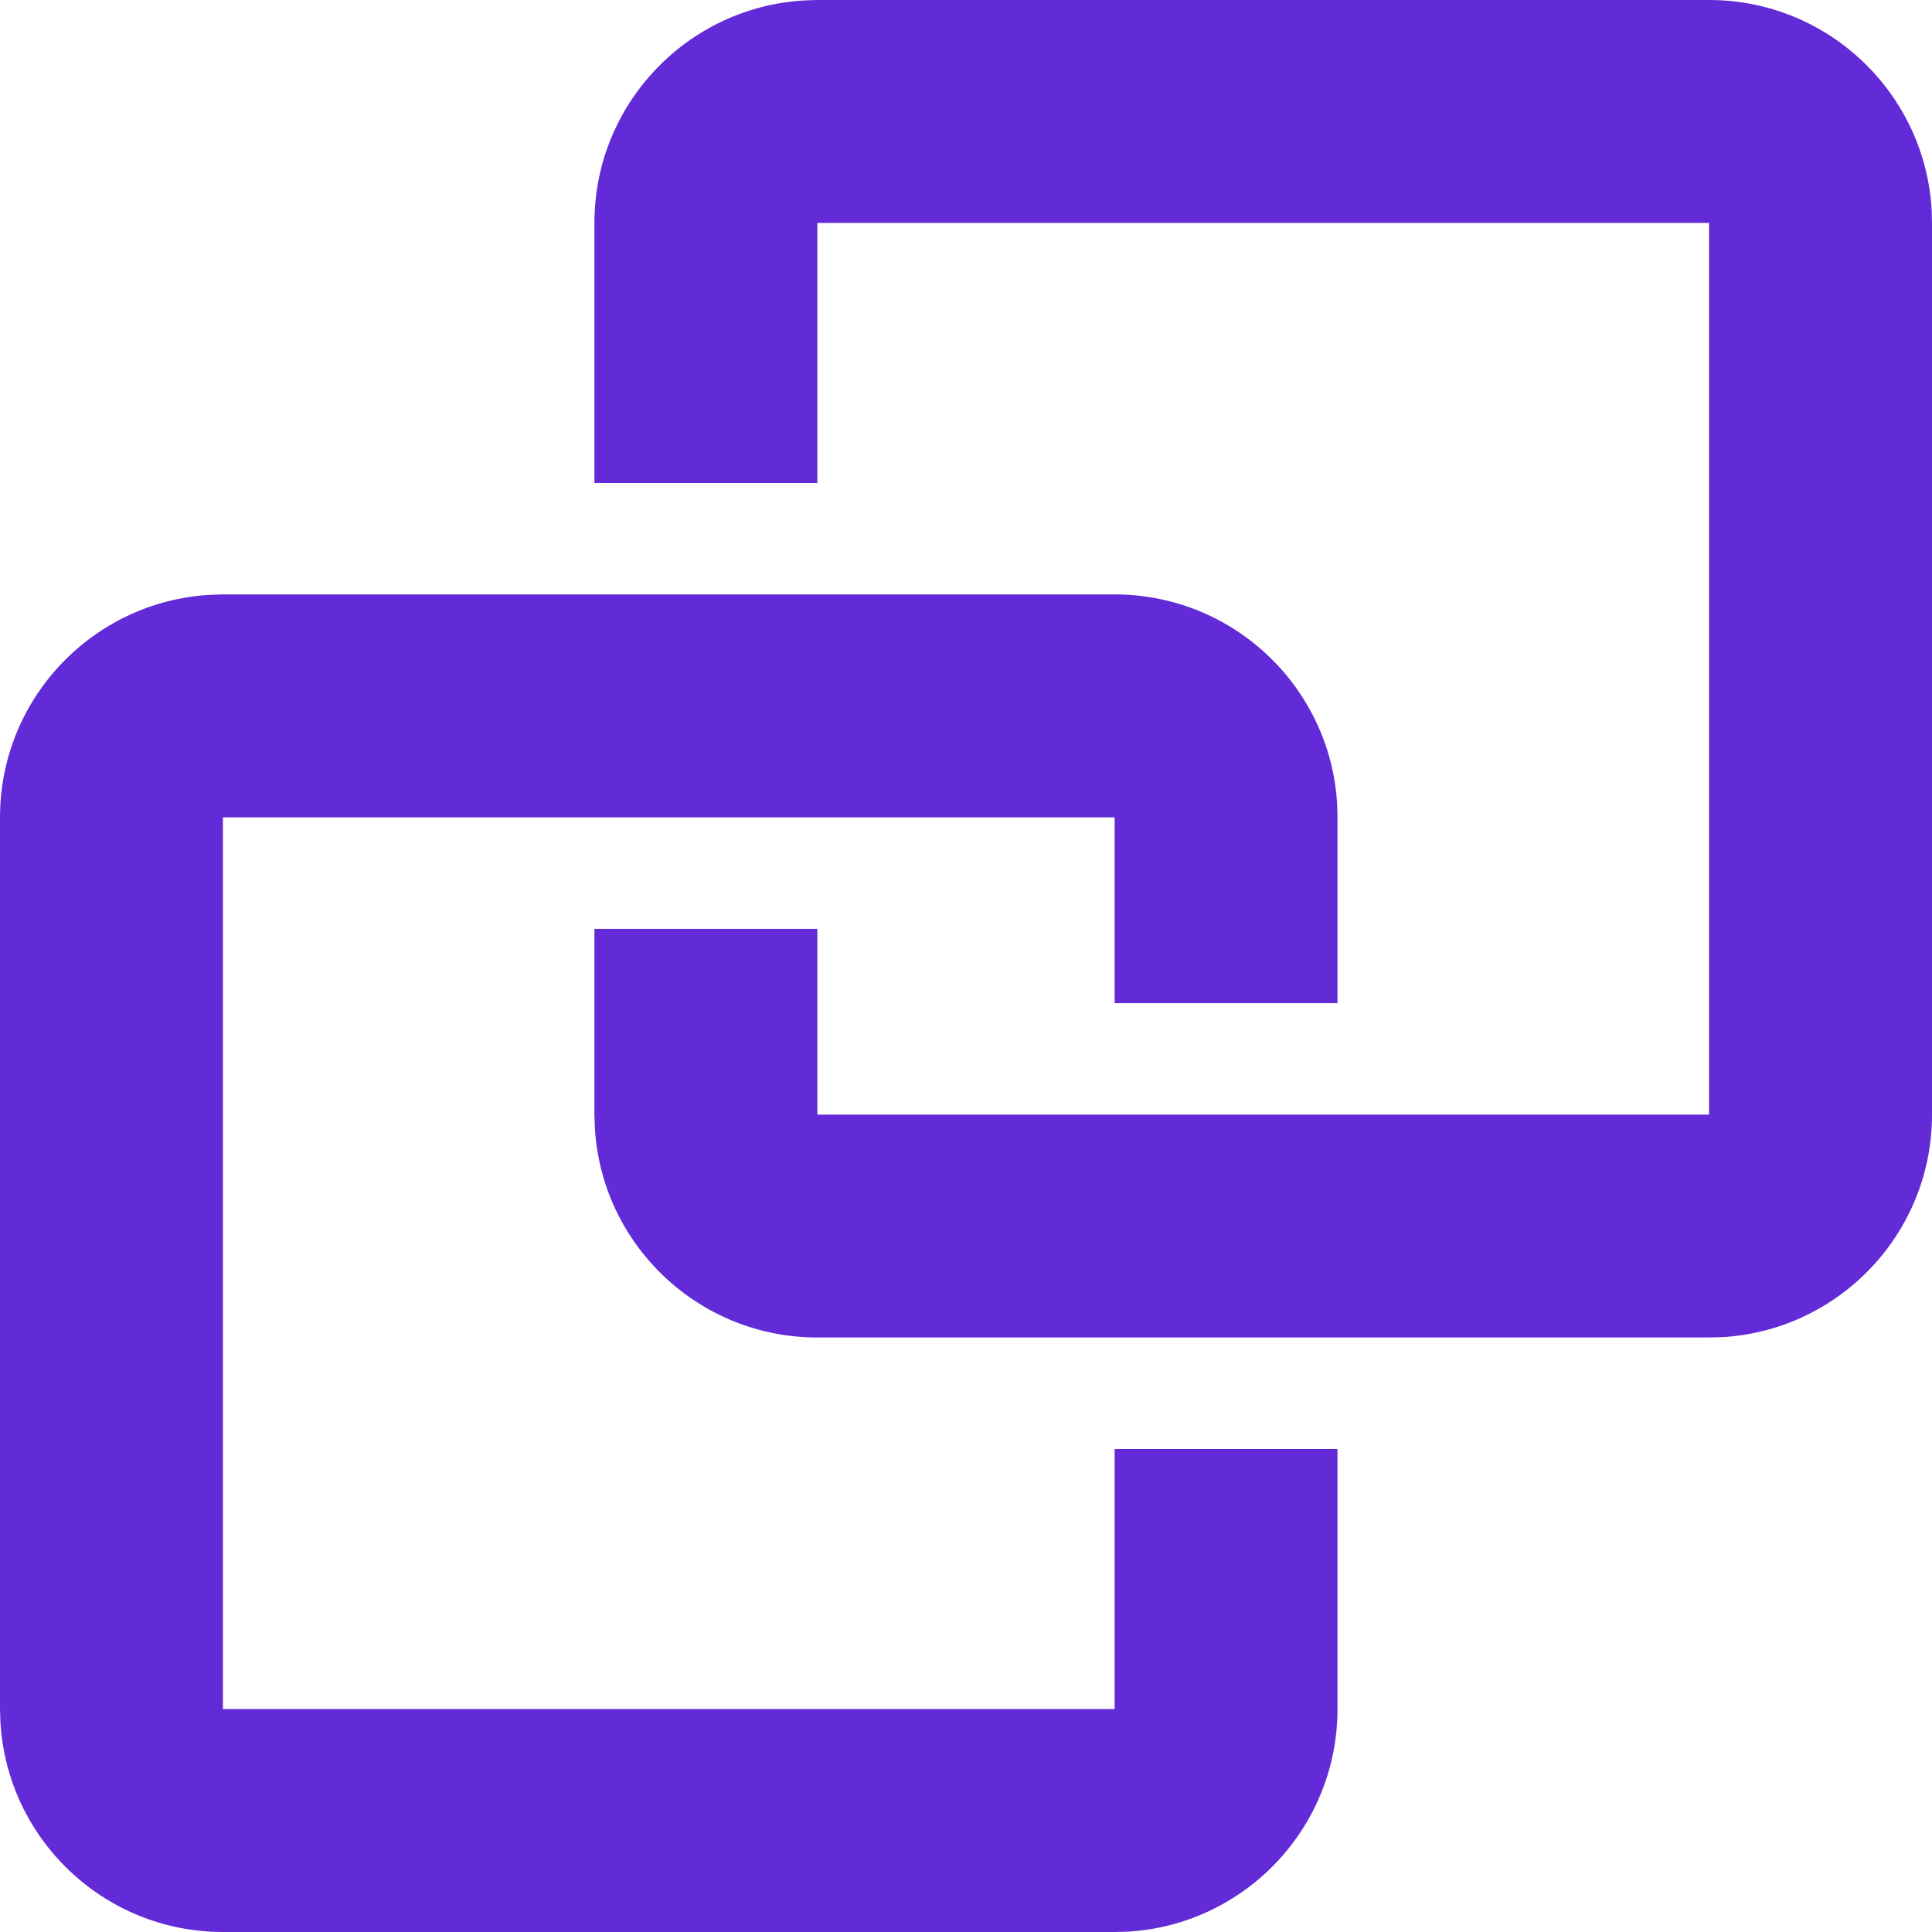
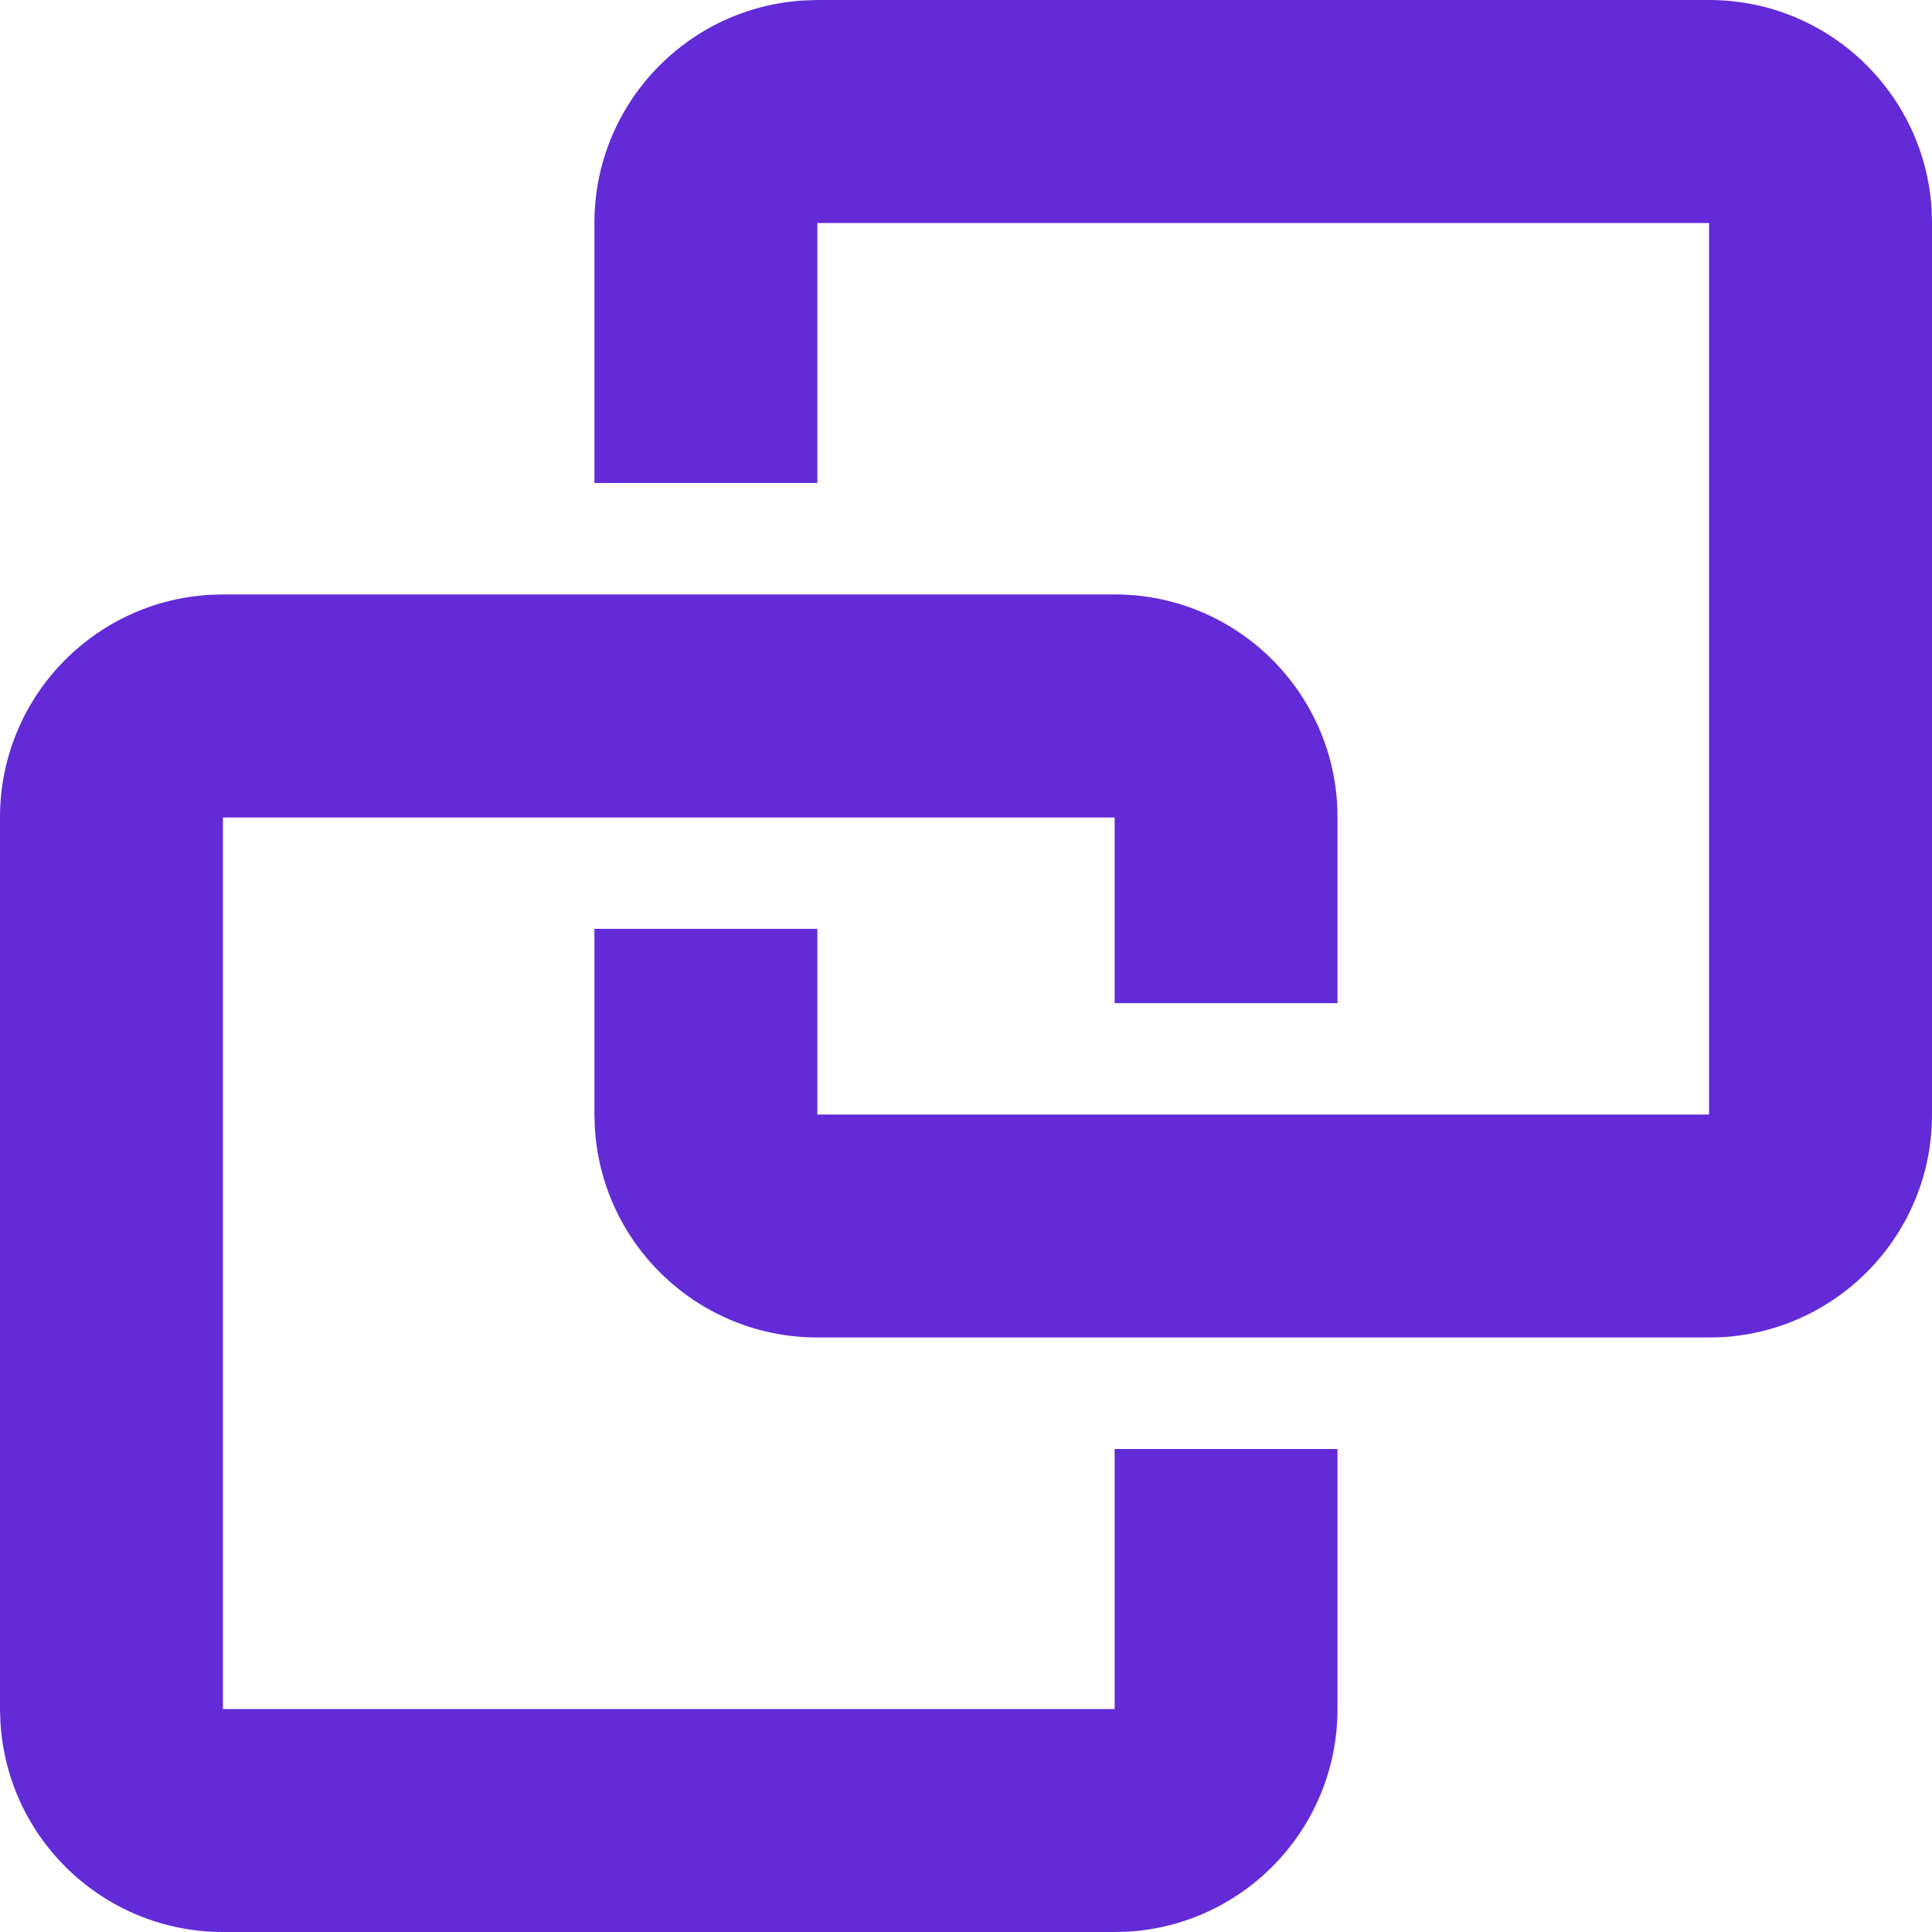
<svg xmlns="http://www.w3.org/2000/svg" viewBox="0 0 18 18" fill="none">
-   <path d="M10.385 5.538C11.491 5.538 12.395 6.403 12.458 7.493L12.461 7.615V9.346H10.385V7.615H2.077V15.923H10.385V13.5H12.461V15.923C12.461 17.029 11.597 17.933 10.507 17.997L10.385 18H2.077C0.971 18 0.067 17.135 0.004 16.045L0 15.923V7.615C0 6.509 0.865 5.605 1.955 5.542L2.077 5.538H10.385ZM7.615 12.461C6.509 12.461 5.605 11.597 5.542 10.507L5.538 10.385V8.654H7.615V10.385H15.923V2.077H7.615V4.5H5.538V2.077C5.538 0.971 6.403 0.067 7.493 0.004L7.615 0H15.923C17.029 0 17.933 0.865 17.997 1.955L18 2.077V10.385C18 11.491 17.135 12.395 16.045 12.458L15.923 12.461H7.615Z" fill="#622BD7" />
+   <path d="M10.385 5.538c1.106 0 2.01.865 2.073 1.955l.003.122v1.731h-2.076v-1.73H2.077v8.307h8.308V13.5h2.076v2.423c0 1.106-.864 2.01-1.954 2.074l-.122.003H2.077a2.077 2.077 0 0 1-2.073-1.955L0 15.923V7.615c0-1.106.865-2.01 1.955-2.073l.122-.004h8.308Zm-2.77 6.923a2.077 2.077 0 0 1-2.073-1.954l-.004-.122V8.654h2.077v1.73h8.308V2.078H7.615V4.5H5.538V2.077c0-1.106.865-2.01 1.955-2.073L7.615 0h8.308c1.106 0 2.01.865 2.074 1.955l.003.122v8.308c0 1.106-.865 2.01-1.955 2.073l-.122.003H7.615Z" fill="#622BD7" />
</svg>
